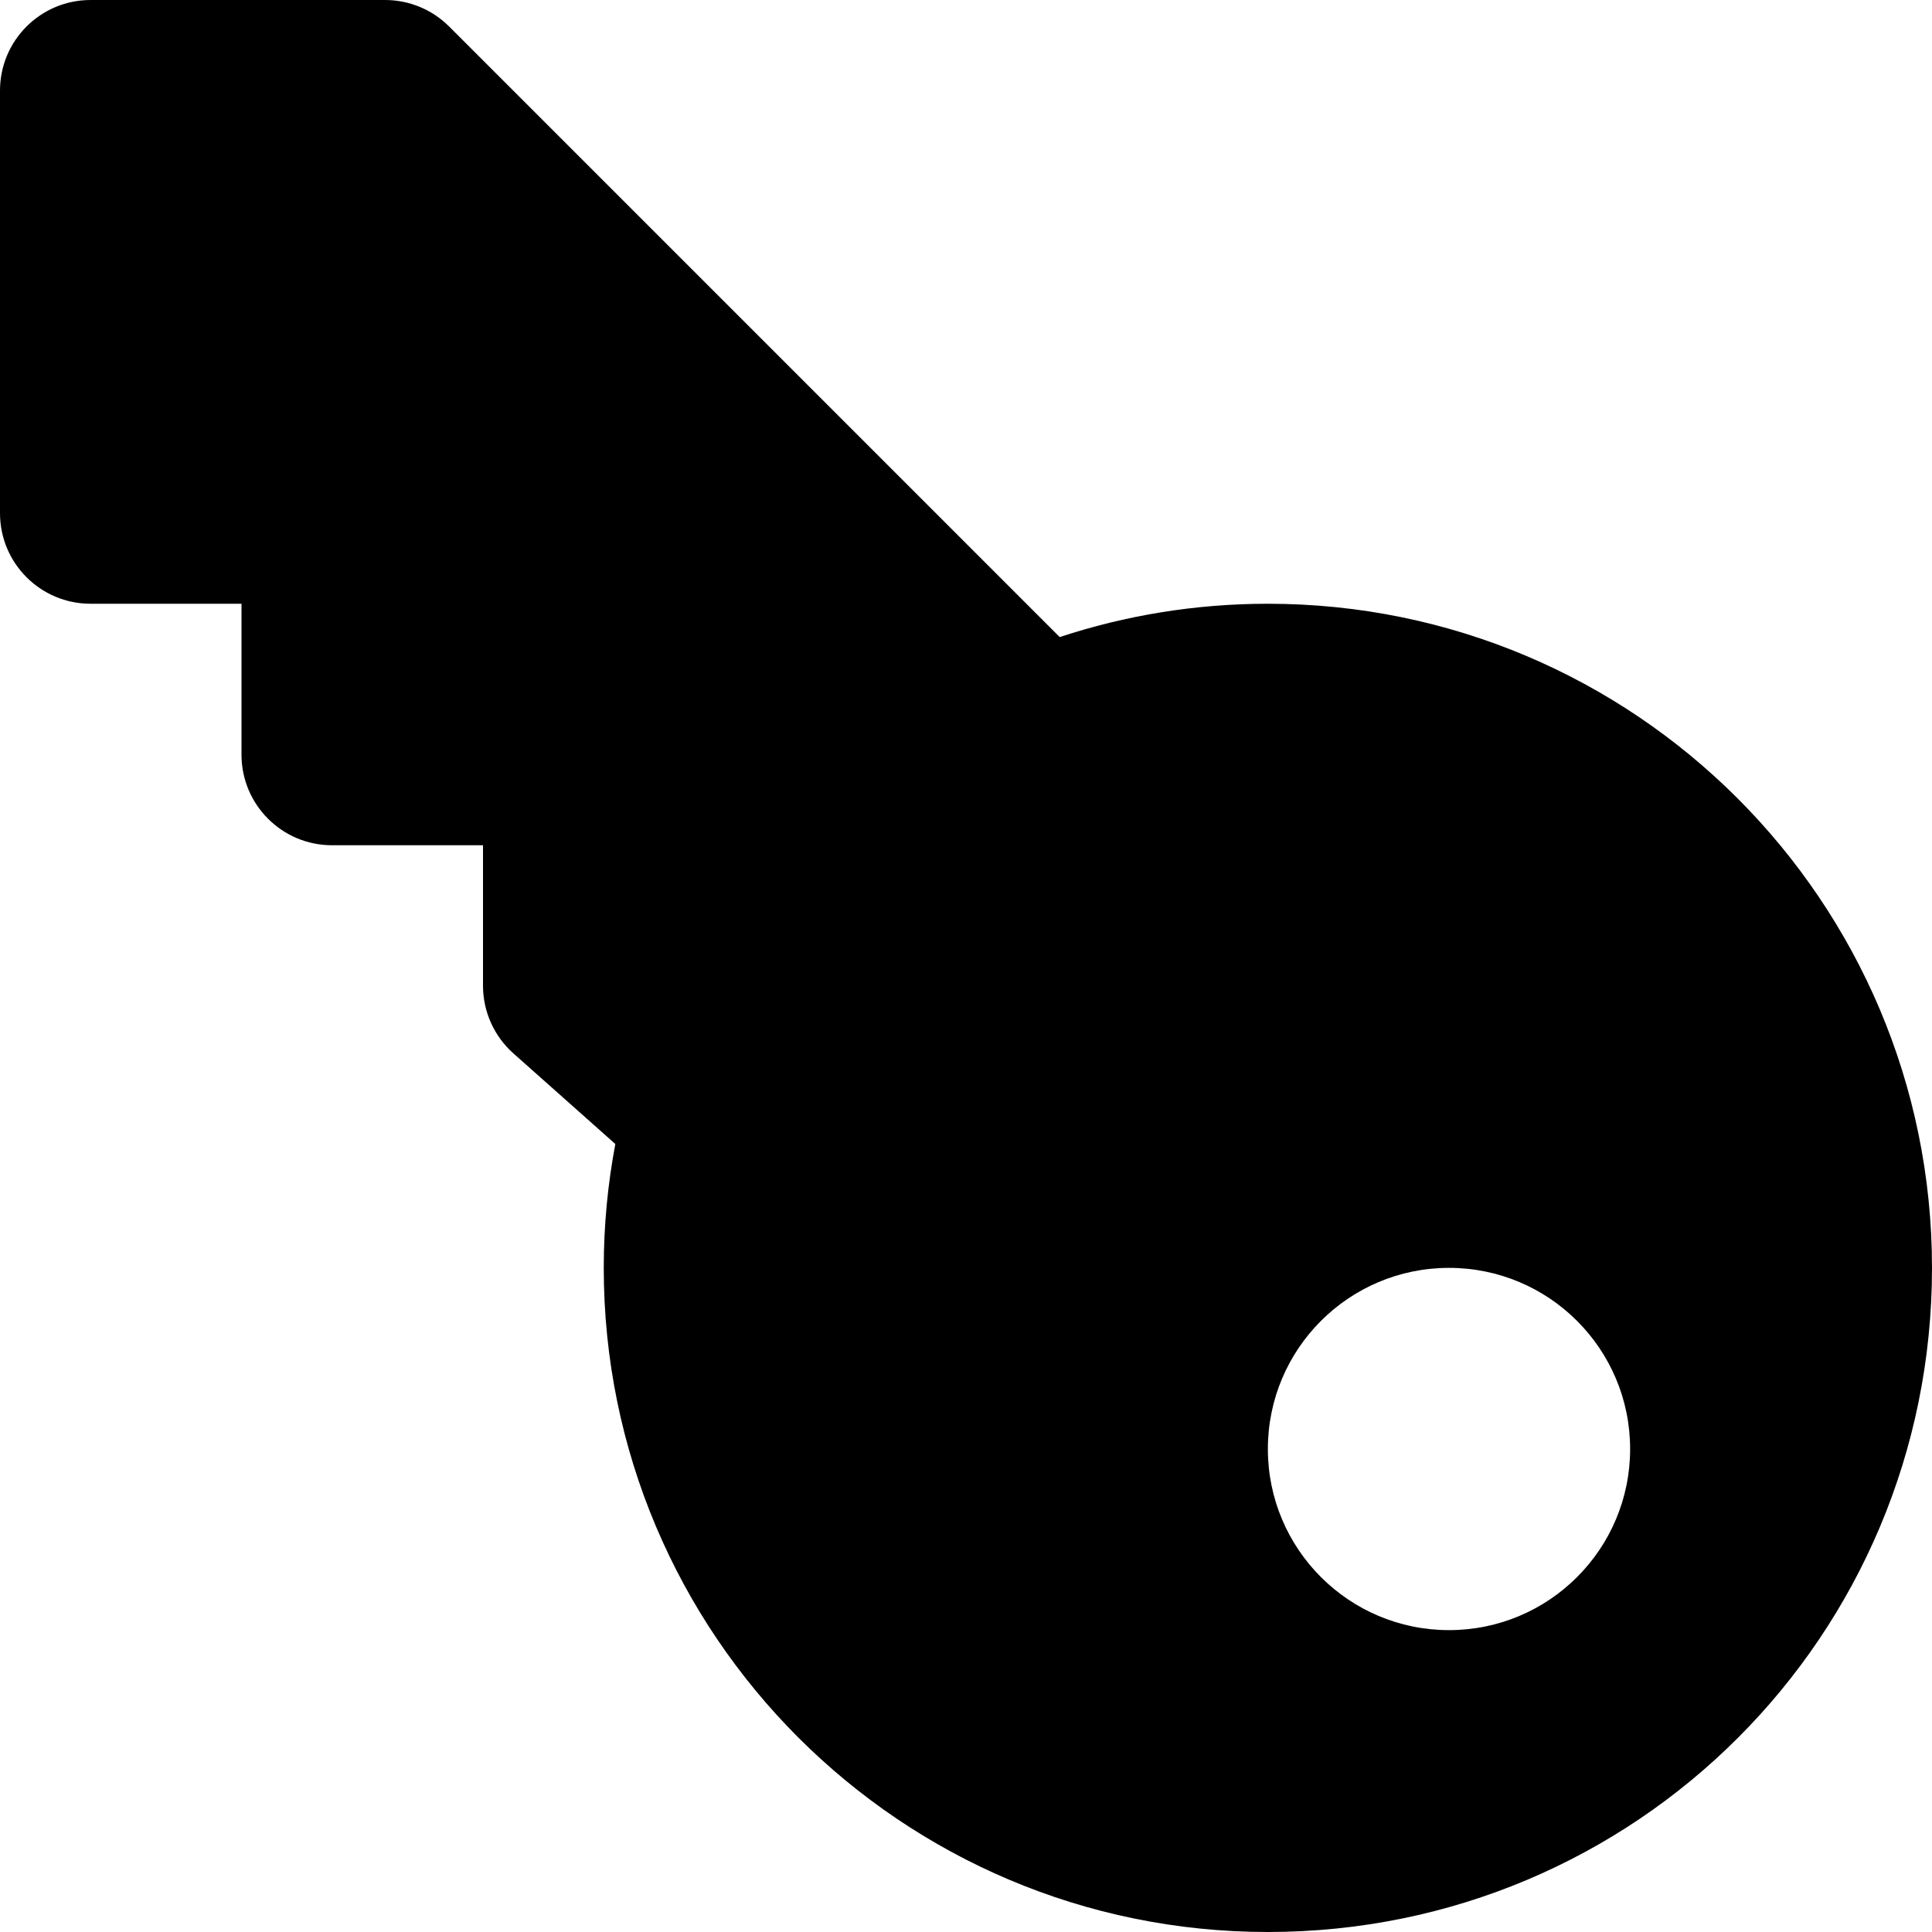
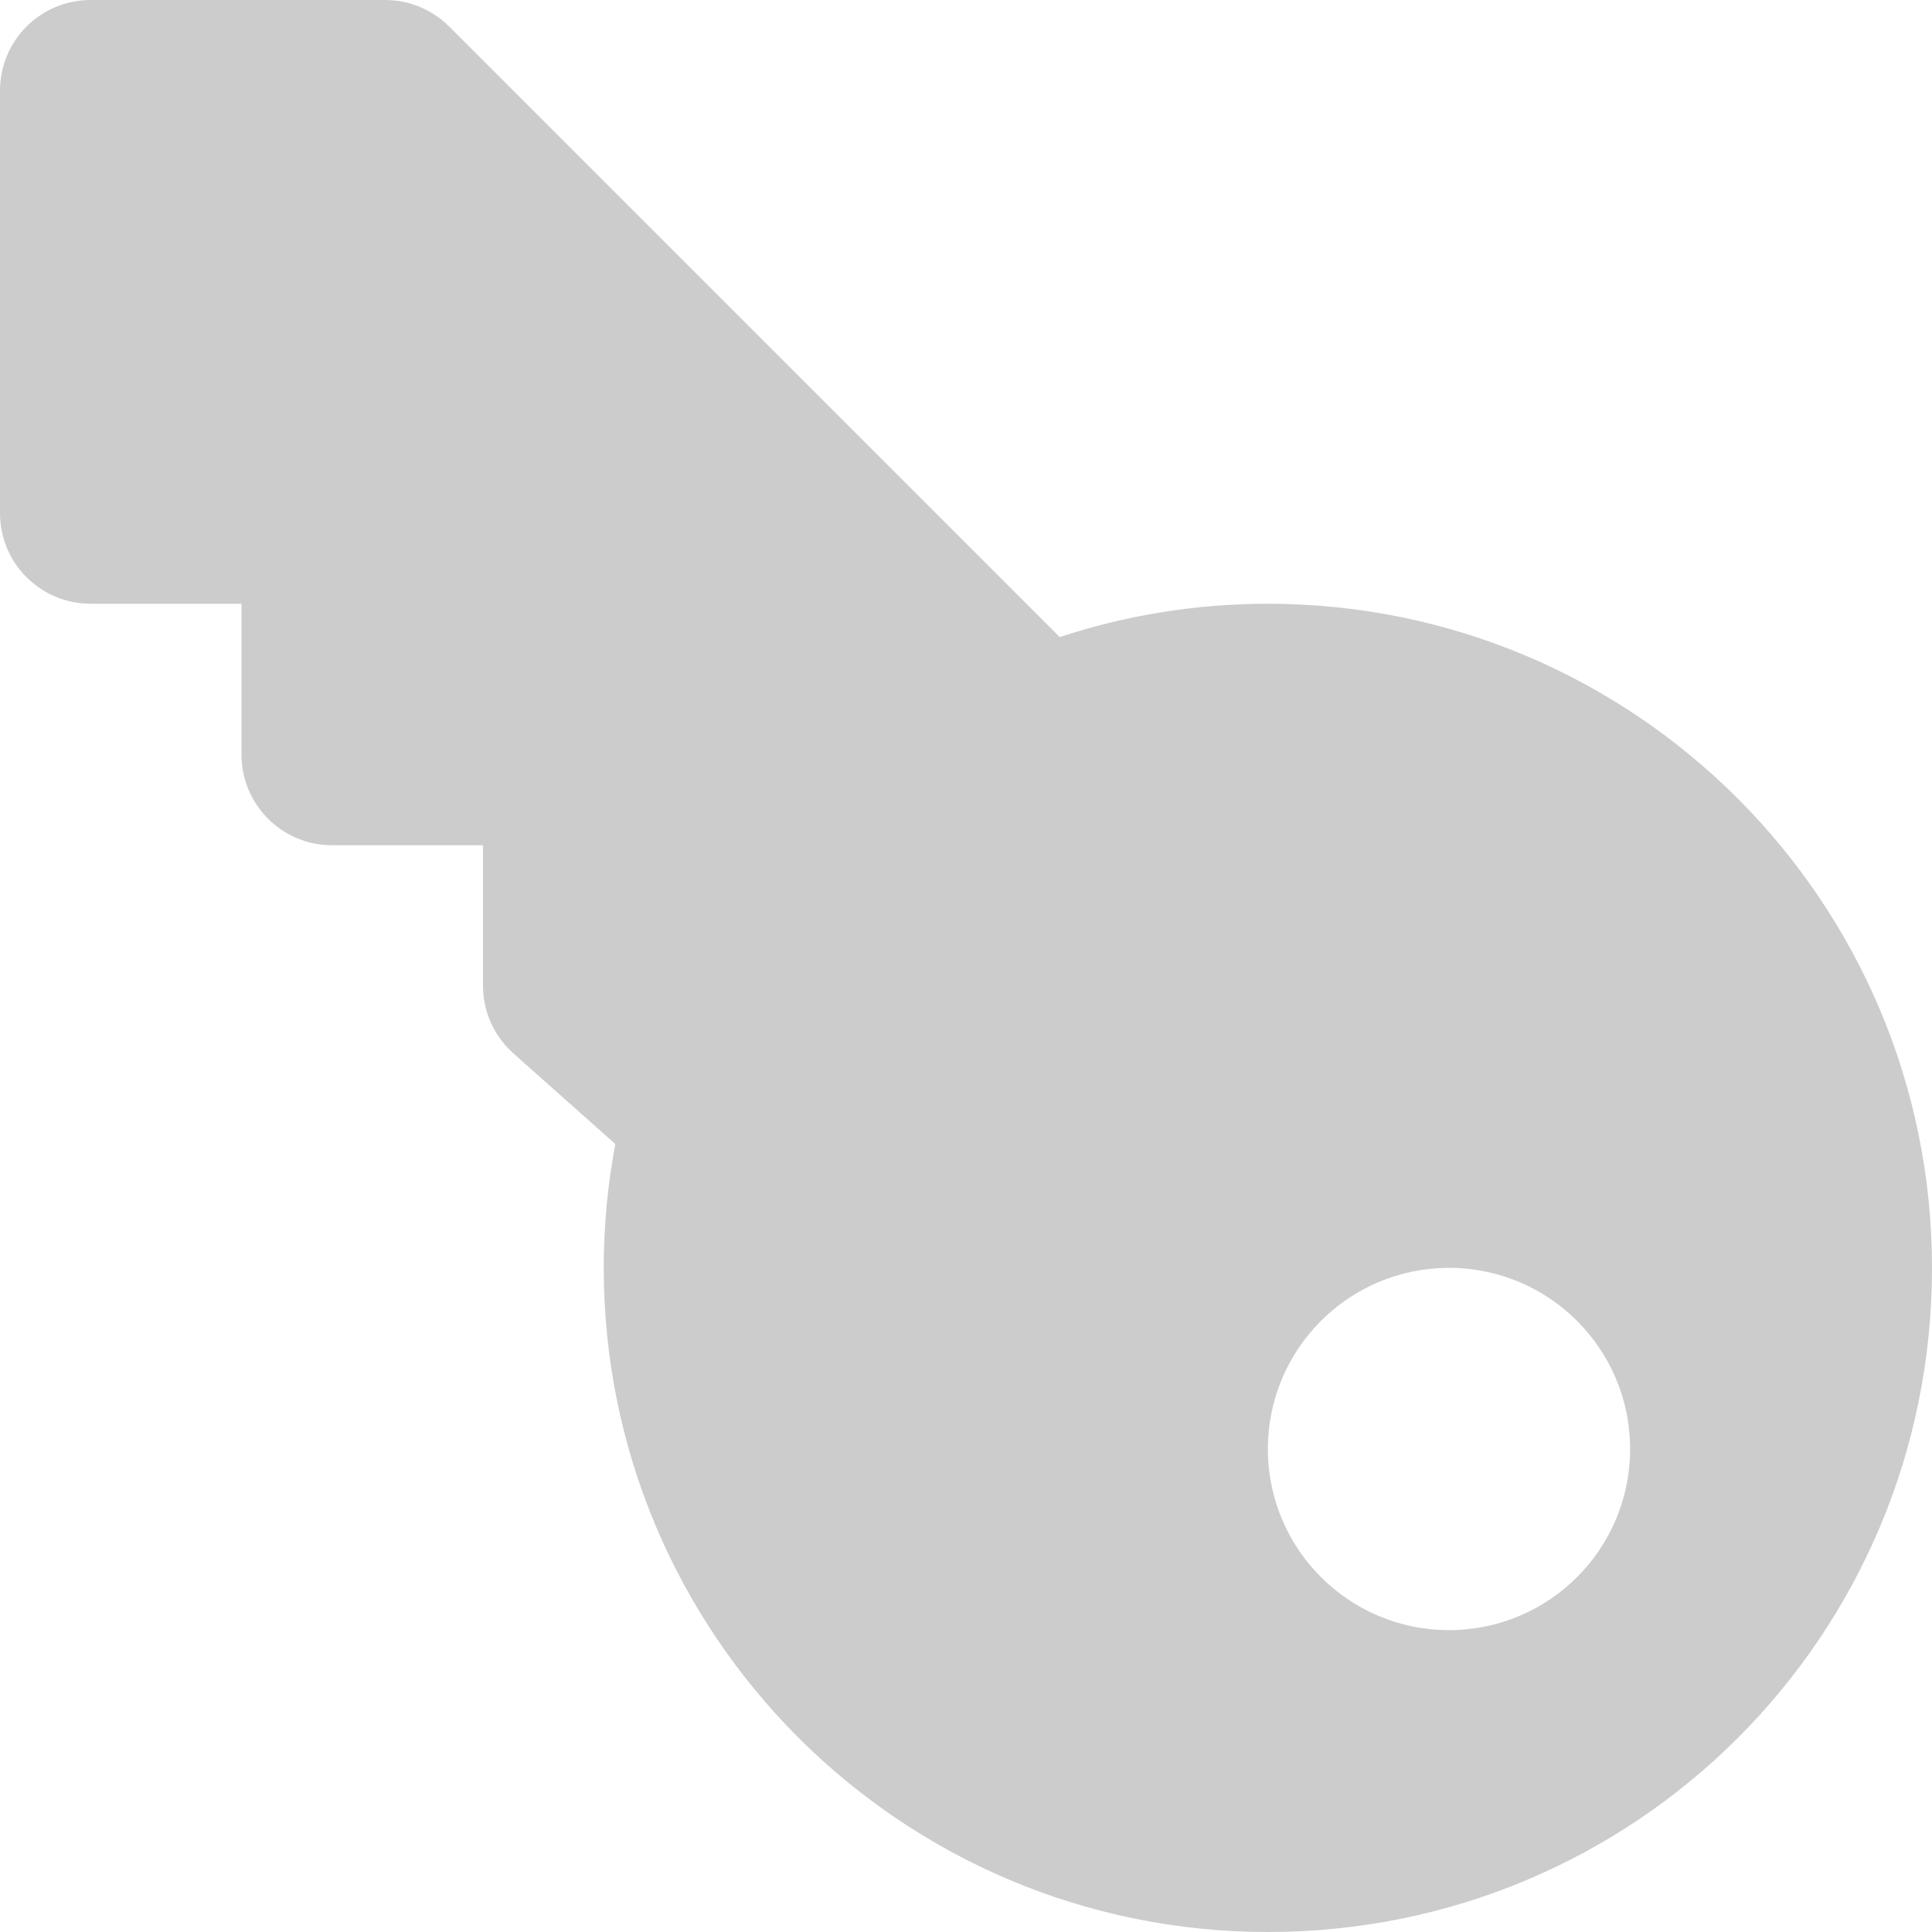
<svg xmlns="http://www.w3.org/2000/svg" aria-hidden="true" data-prefix="fas" data-icon="key" class="svg-inline--fa fa-key fa-w-16" role="img" viewBox="0 0 512 512" version="1.1" id="svg81">
  <defs id="defs85" />
-   <path d="M 335.999,512 C 238.797,512 160,433.202 160,336 c 0,-11.22 1.062,-22.19 3.069,-32.827 L 136.055,279.161 A 23.999,23.999 0 0 1 128,261.223 V 224 H 88 C 74.745,224 64,213.255 64,200 V 160 H 24 C 10.745,160 0,149.255 0,136 V 24 C 0,10.745 10.745,0 24,0 h 78.059 c 6.365,0 12.47,2.529 16.971,7.029 L 280.832,168.831 C 298.186,163.108 316.729,160 336,160 433.202,160 511.999,238.797 512,335.999 512.001,433.488 433.489,512 335.999,512 Z M 384,336 c -26.51,0 -48,21.49 -48,48 0,26.51 21.49,48 48,48 26.51,0 48,-21.49 48,-48 0,-26.51 -21.49,-48 -48,-48 z" id="path79" style="fill:currentColor" />
+   <path d="M 335.999,512 C 238.797,512 160,433.202 160,336 c 0,-11.22 1.062,-22.19 3.069,-32.827 L 136.055,279.161 A 23.999,23.999 0 0 1 128,261.223 V 224 H 88 C 74.745,224 64,213.255 64,200 V 160 H 24 C 10.745,160 0,149.255 0,136 V 24 C 0,10.745 10.745,0 24,0 h 78.059 c 6.365,0 12.47,2.529 16.971,7.029 L 280.832,168.831 C 298.186,163.108 316.729,160 336,160 433.202,160 511.999,238.797 512,335.999 512.001,433.488 433.489,512 335.999,512 Z M 384,336 c -26.51,0 -48,21.49 -48,48 0,26.51 21.49,48 48,48 26.51,0 48,-21.49 48,-48 0,-26.51 -21.49,-48 -48,-48 z" id="path79" style="fill:#cccccc" />
</svg>
